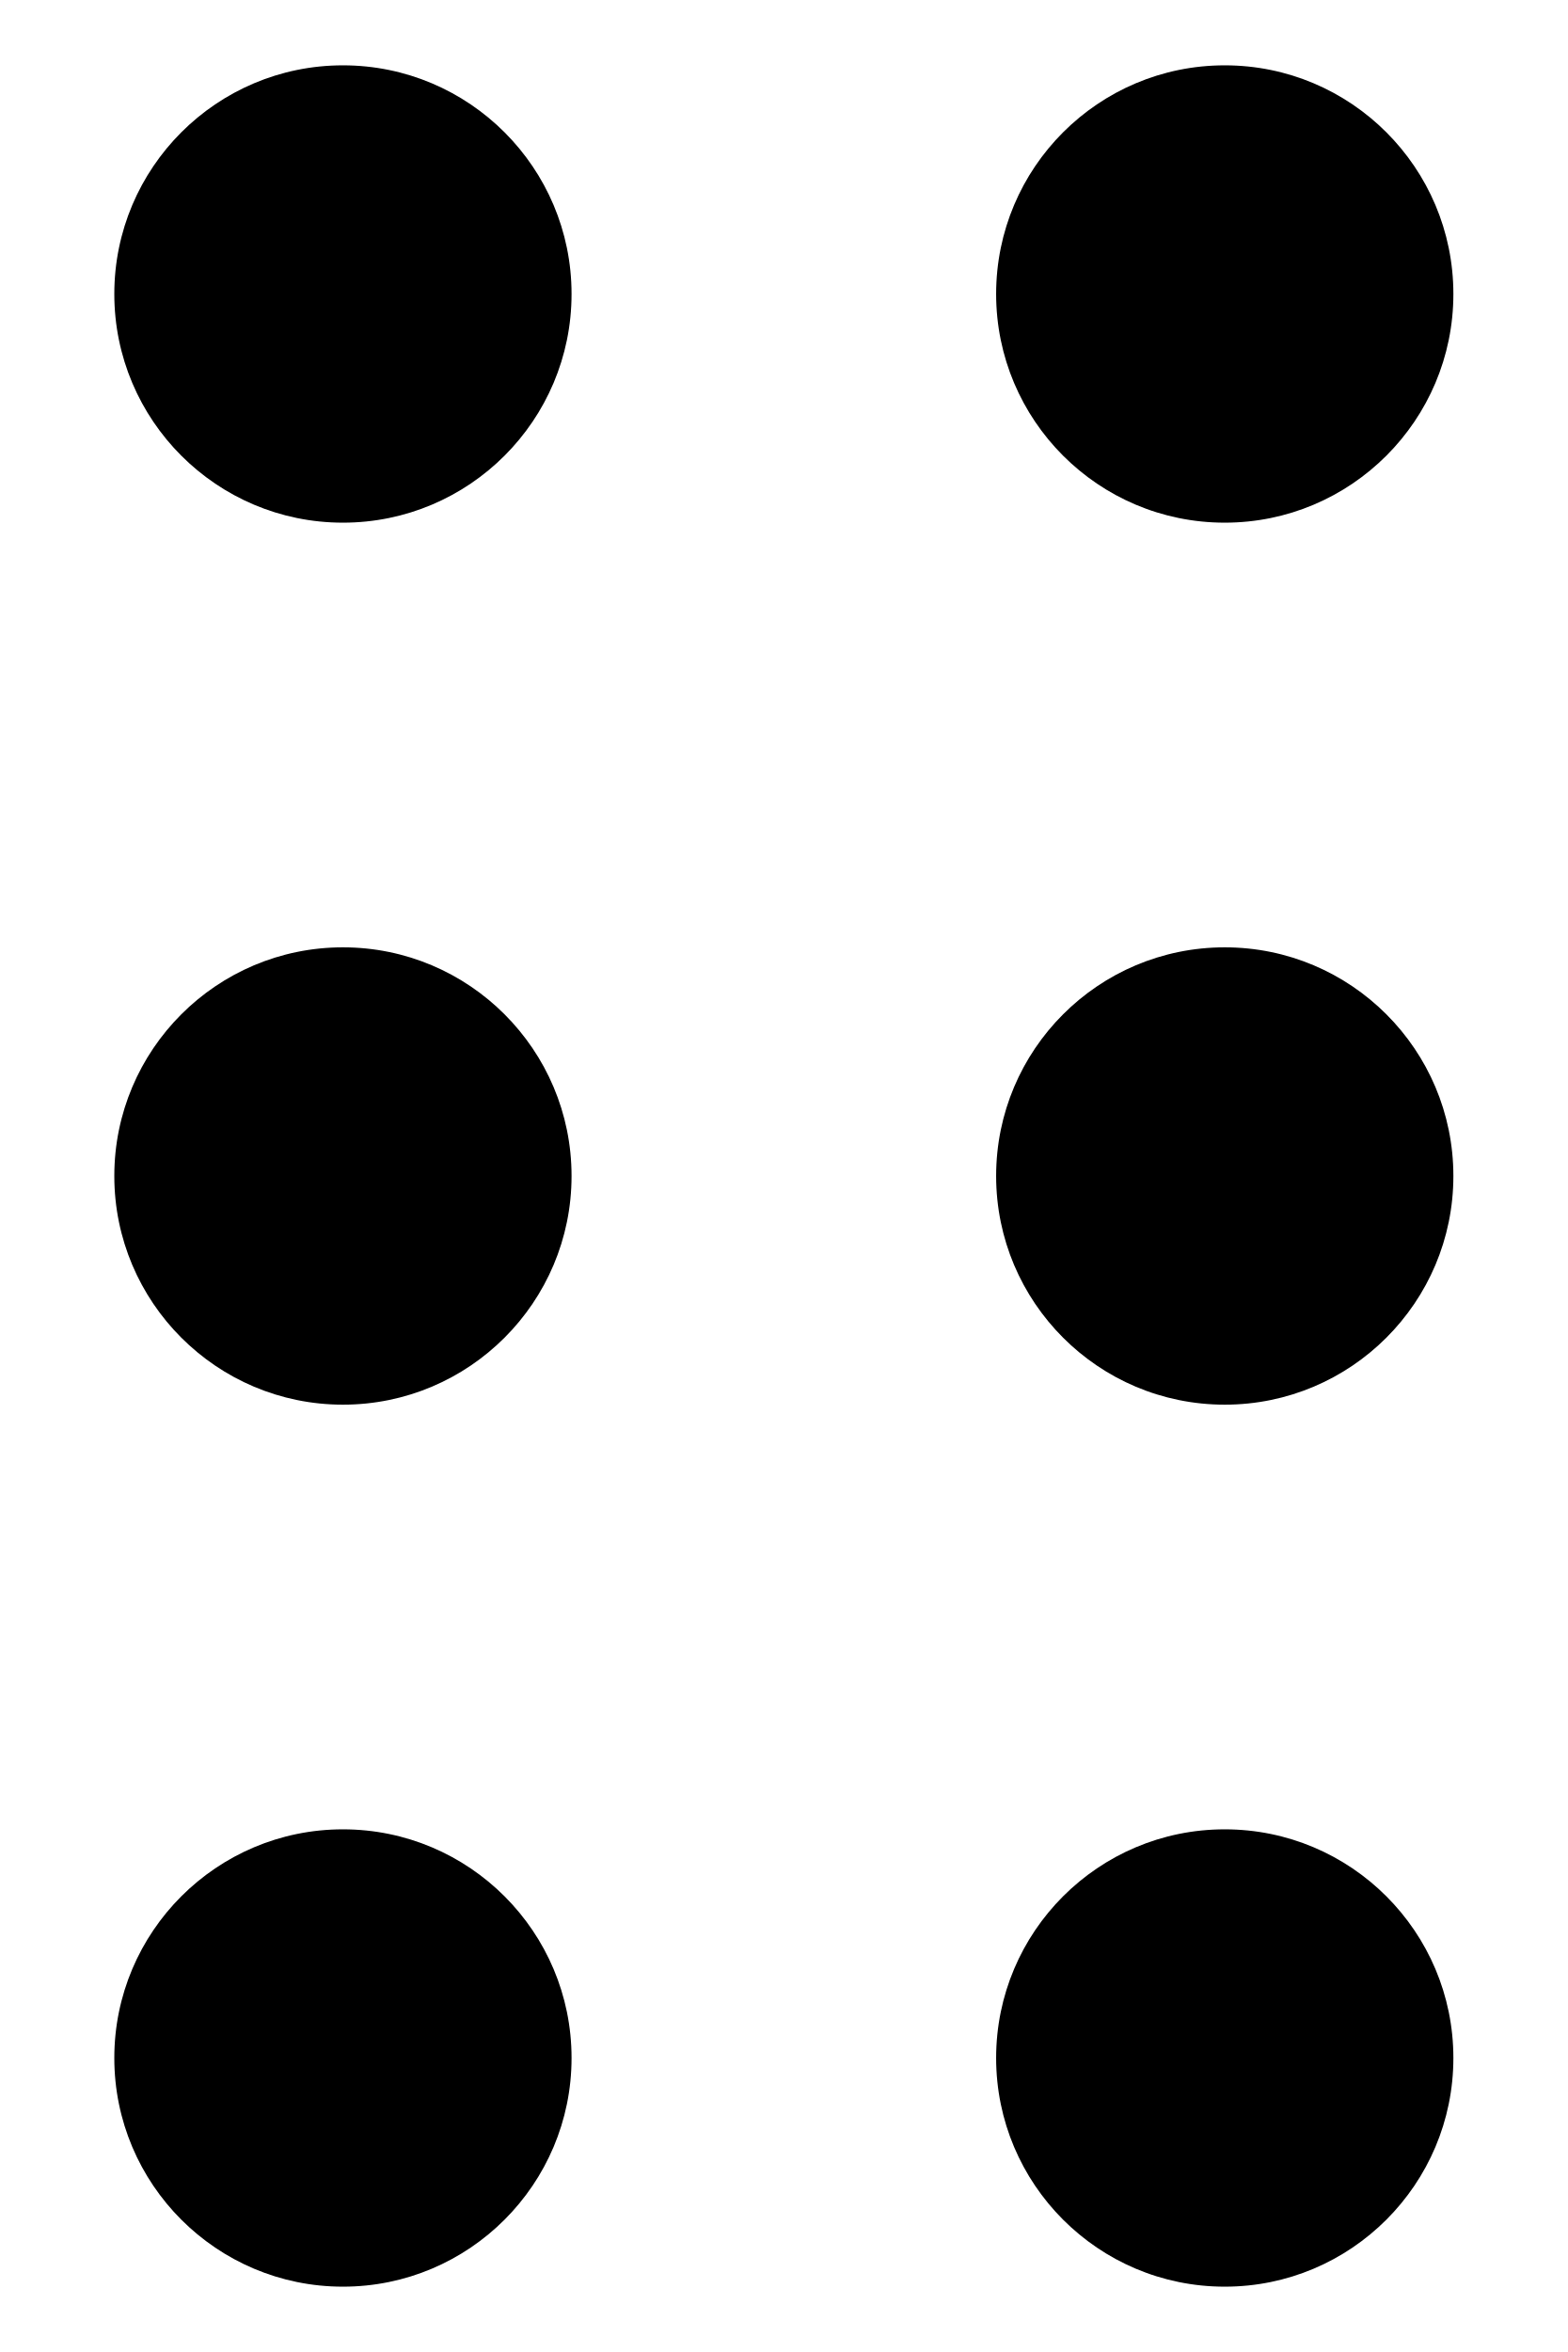
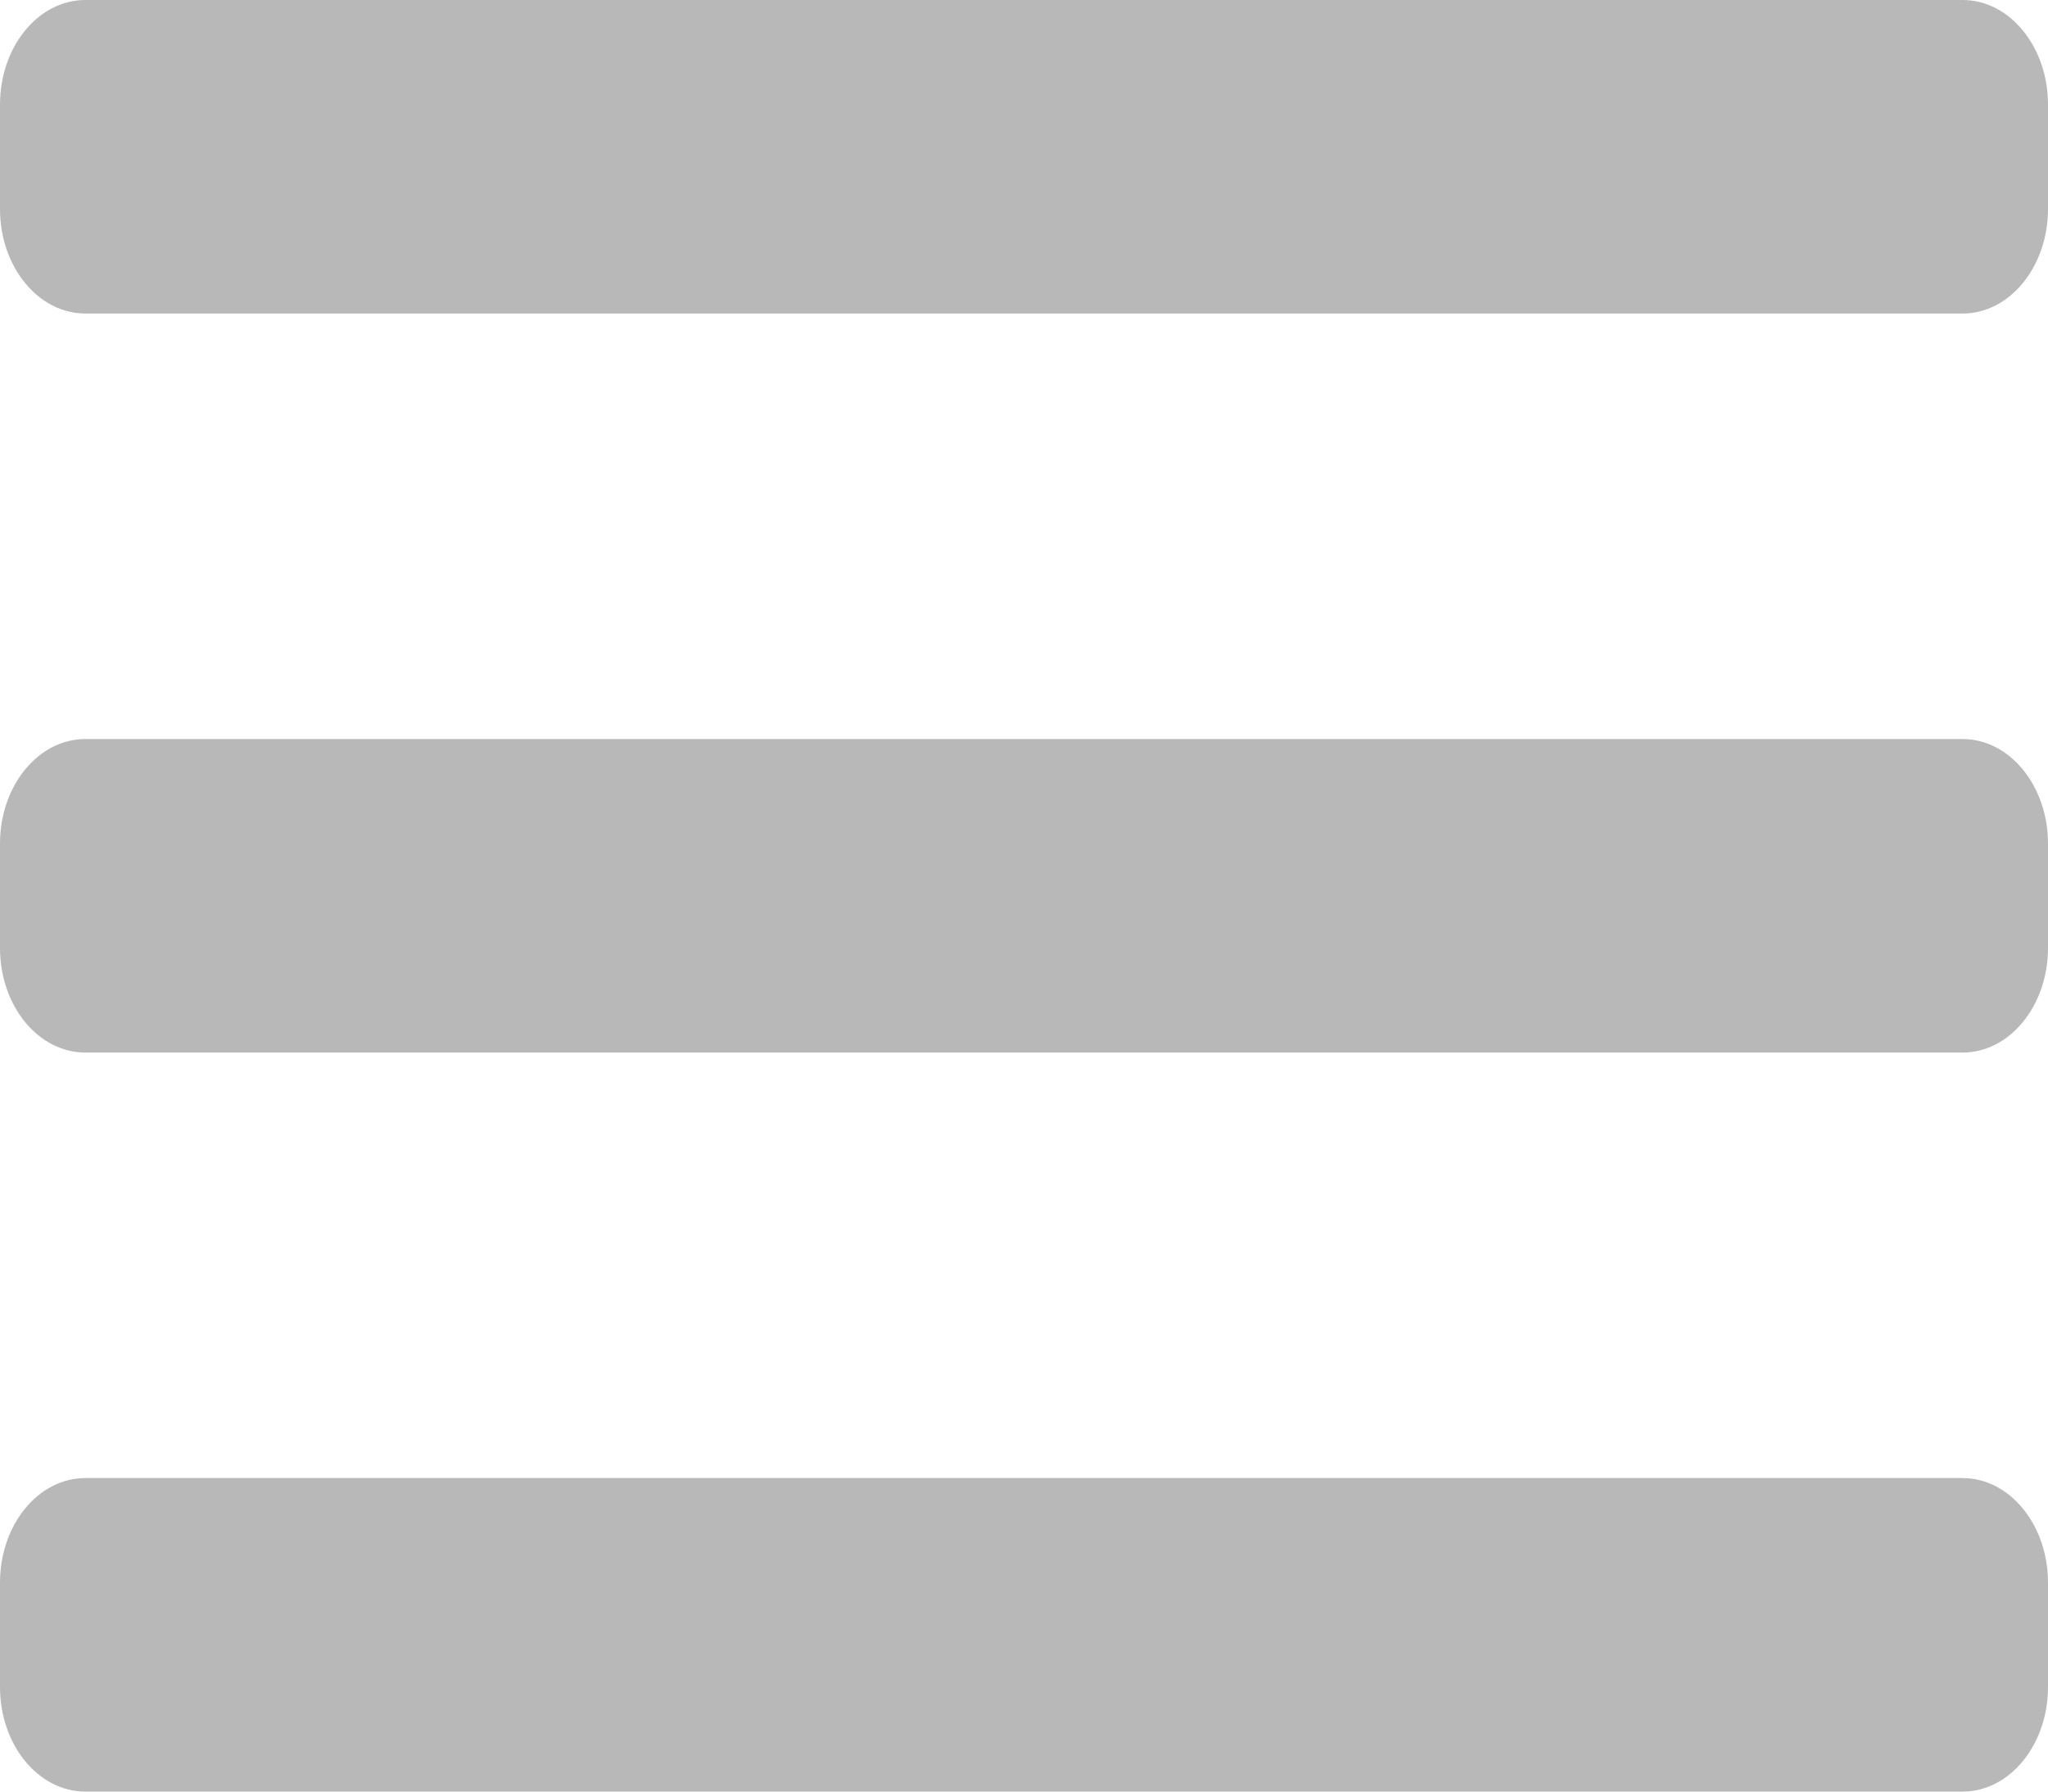
- <svg xmlns="http://www.w3.org/2000/svg" width="12" height="18" viewBox="0 0 12 18" fill="none">
-   <path d="M4.375 2.25C4.375 1.284 3.591 0.5 2.625 0.5C1.659 0.5 0.875 1.284 0.875 2.25C0.875 3.216 1.659 4 2.625 4C3.591 4 4.375 3.216 4.375 2.25Z" fill="currentColor" />
-   <path d="M9.375 14C10.341 14 11.125 14.784 11.125 15.75C11.125 16.716 10.341 17.5 9.375 17.5C8.408 17.5 7.625 16.716 7.625 15.75C7.625 14.784 8.408 14 9.375 14Z" fill="currentColor" />
-   <path d="M11.125 9C11.125 8.034 10.341 7.25 9.375 7.25C8.408 7.25 7.625 8.034 7.625 9C7.625 9.966 8.408 10.75 9.375 10.75C10.341 10.75 11.125 9.966 11.125 9Z" fill="currentColor" />
-   <path d="M11.125 2.25C11.125 1.284 10.341 0.5 9.375 0.5C8.408 0.5 7.625 1.284 7.625 2.25C7.625 3.216 8.408 4 9.375 4C10.341 4 11.125 3.216 11.125 2.25Z" fill="currentColor" />
-   <path d="M2.625 7.25C3.591 7.25 4.375 8.034 4.375 9C4.375 9.966 3.591 10.75 2.625 10.75C1.659 10.75 0.875 9.966 0.875 9C0.875 8.034 1.659 7.25 2.625 7.25Z" fill="currentColor" />
-   <path d="M4.375 15.75C4.375 14.784 3.591 14 2.625 14C1.659 14 0.875 14.784 0.875 15.75C0.875 16.716 1.659 17.5 2.625 17.5C3.591 17.5 4.375 16.716 4.375 15.75Z" fill="currentColor" />
+ <svg xmlns="http://www.w3.org/2000/svg" width="16" height="14" viewBox="0 0 16 14" fill="none">
+   <path d="M15.333 0H0.667C0.298 0 0 0.366 0 0.817V1.633C0 2.084 0.298 2.45 0.667 2.45H15.333C15.701 2.45 16 2.084 16 1.633V0.817C16 0.366 15.701 0 15.333 0Z" fill="currentColor" fill-opacity="0.28" />
+   <path d="M15.333 5.775H0.667C0.298 5.775 0 6.141 0 6.592V7.408C0 7.859 0.298 8.225 0.667 8.225H15.333C15.701 8.225 16 7.859 16 7.408V6.592C16 6.141 15.701 5.775 15.333 5.775Z" fill="currentColor" fill-opacity="0.28" />
+   <path d="M0.667 11.55H15.333C15.701 11.55 16 11.916 16 12.367V13.183C16 13.634 15.701 14 15.333 14H0.667C0.298 14 0 13.634 0 13.183V12.367C0 11.916 0.298 11.55 0.667 11.55Z" fill="currentColor" fill-opacity="0.28" />
</svg>
